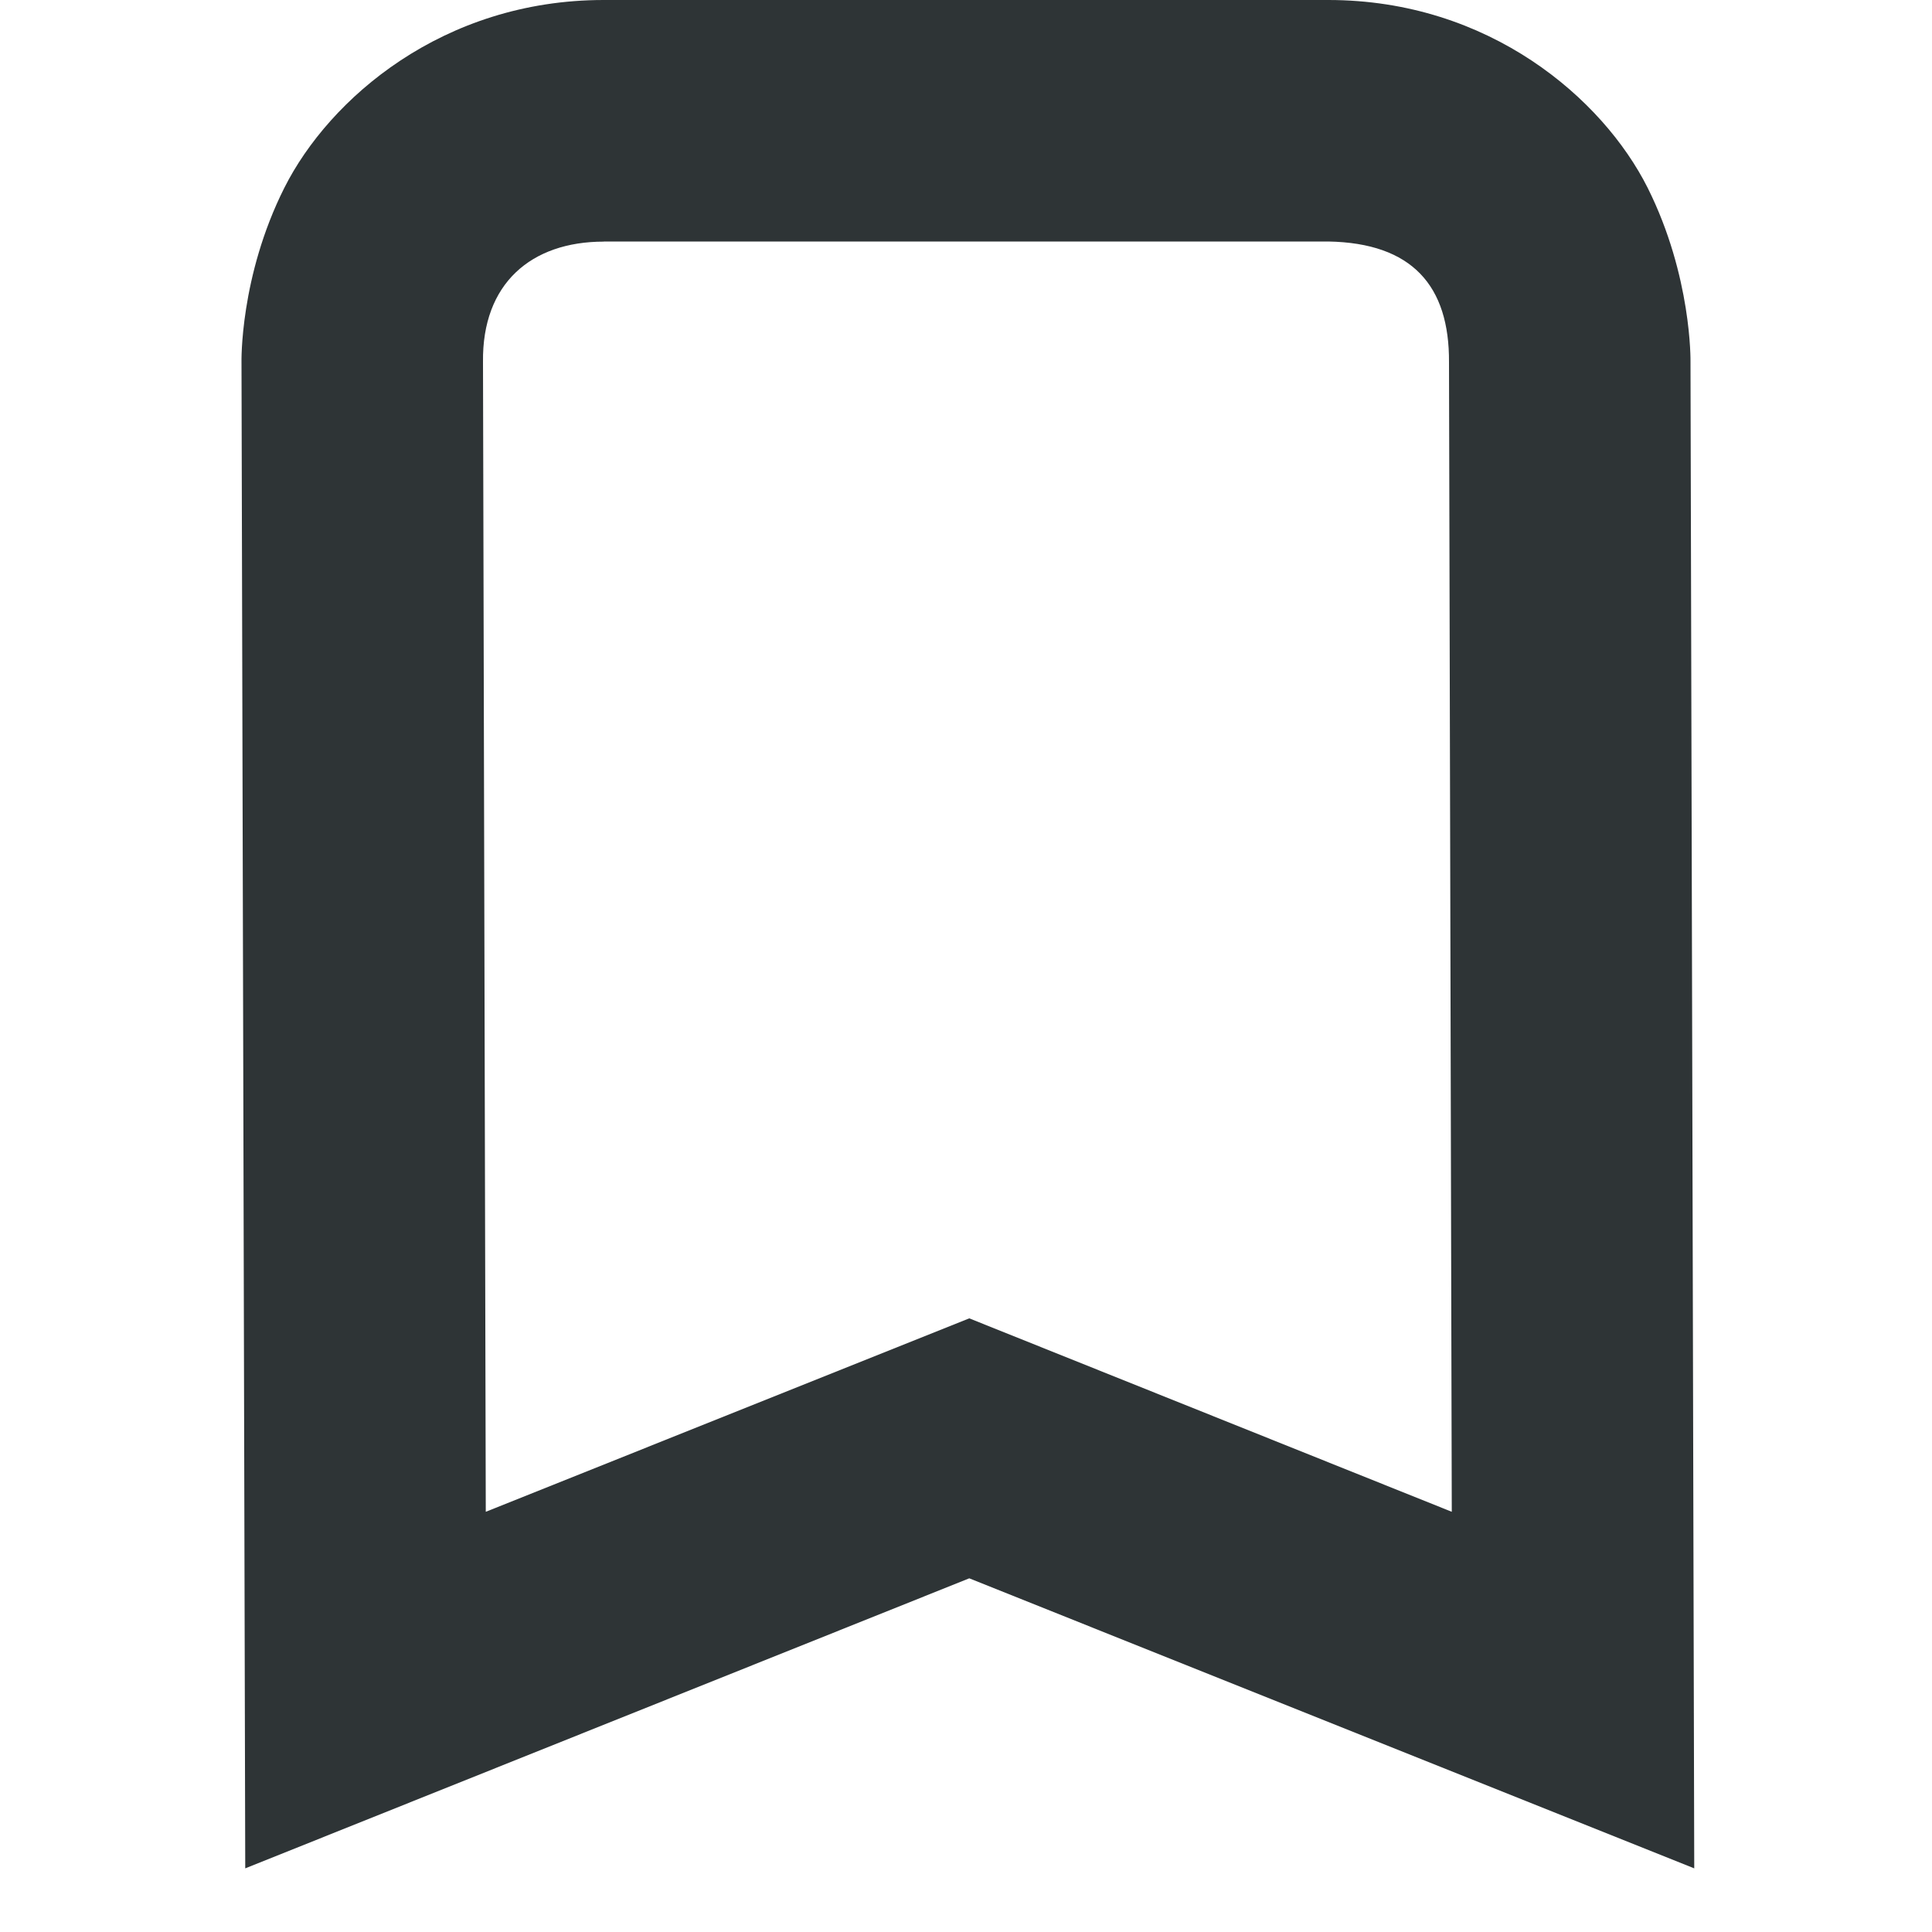
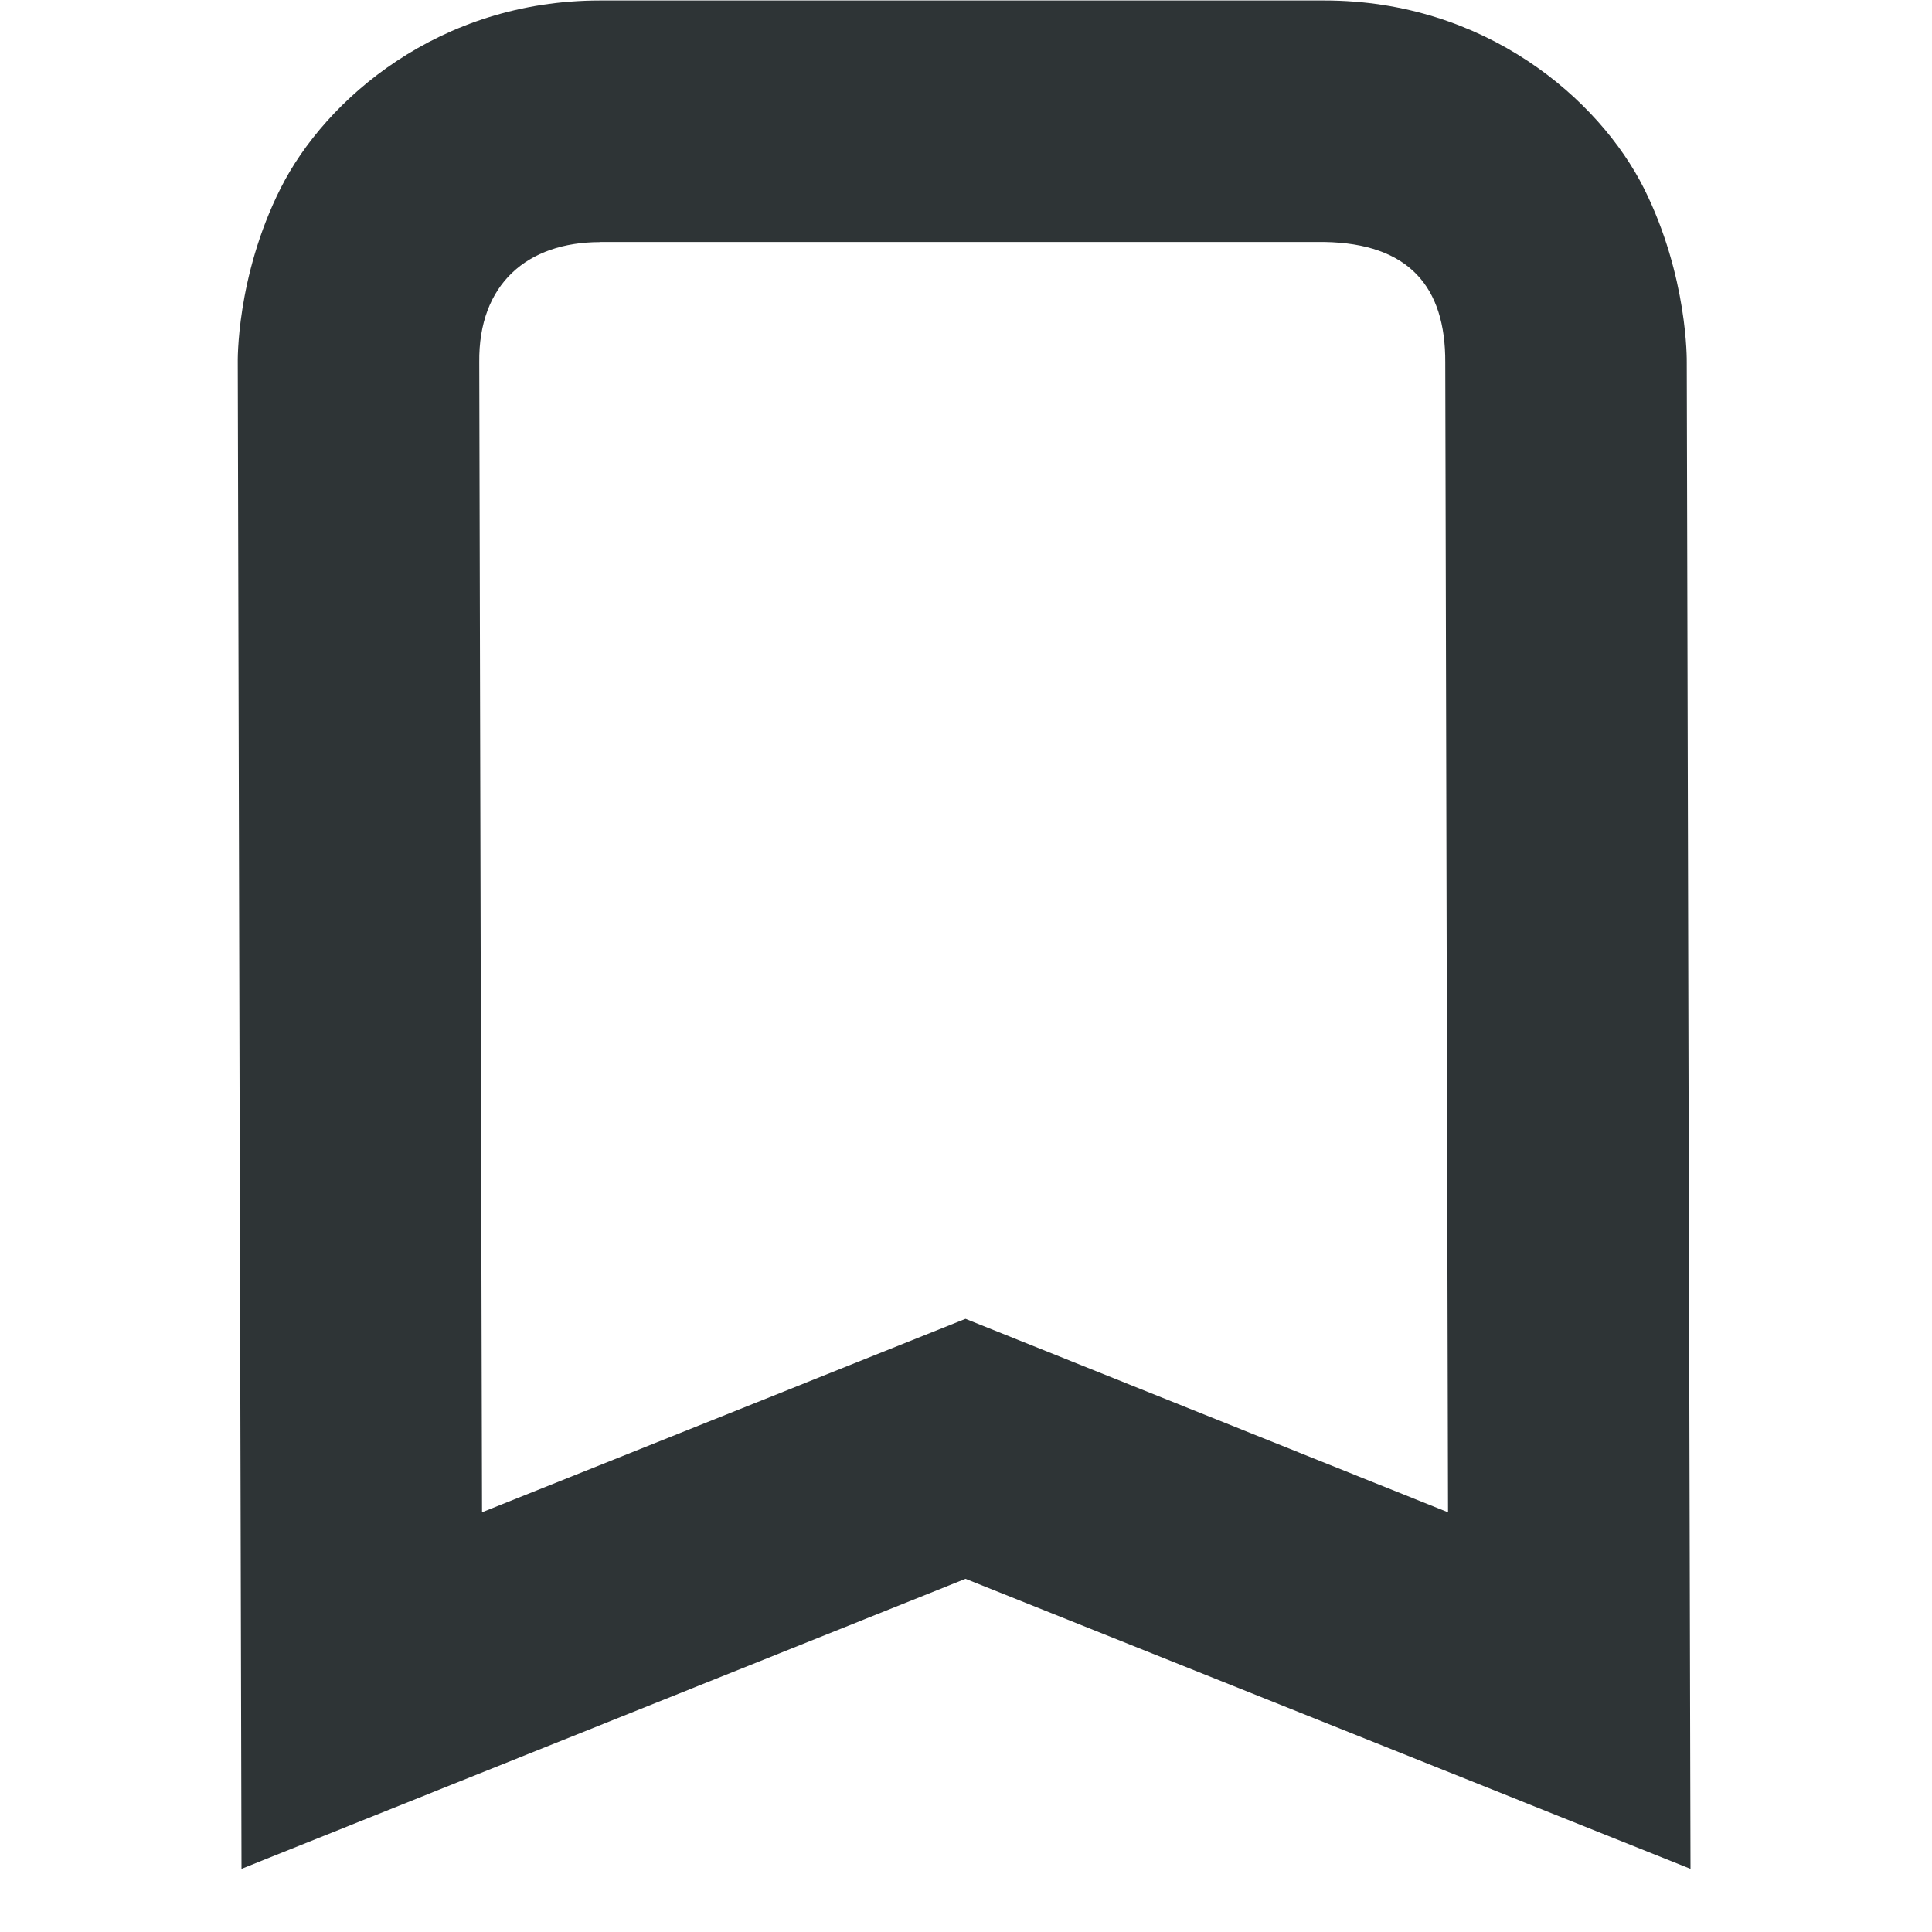
<svg xmlns="http://www.w3.org/2000/svg" height="16px" viewBox="0 0 16 16" width="16px">
-   <path d="m 5 0 c -1.332 0 -2.273 0.816 -2.645 1.555 c -0.371 0.738 -0.355 1.445 -0.355 1.445 l 0.031 12.473 l 5.996 -2.402 l 6.004 2.402 l -0.031 -12.477 c 0 -0.004 0.012 -0.707 -0.355 -1.441 c -0.371 -0.738 -1.312 -1.555 -2.645 -1.555 z m 0 2 h 6 c 0.695 0.012 1.004 0.367 1 1 l 0.023 9.52 l -3.996 -1.602 l -4.004 1.602 l -0.023 -9.523 c -0.008 -0.648 0.398 -0.996 1 -0.996 z m 0 0" fill="#2e3436" />
+   <path d="m 4.969 0.004 c -1.332 0 -2.273 0.816 -2.645 1.555 c -0.371 0.738 -0.355 1.445 -0.355 1.445 l 0.031 12.473 l 5.996 -2.402 l 6.004 2.402 l -0.031 -12.477 c 0 -0.004 0.012 -0.707 -0.355 -1.441 c -0.371 -0.738 -1.312 -1.555 -2.645 -1.555 z m 0 2 h 6 c 0.695 0.012 1.004 0.367 1 1 l 0.023 9.52 l -3.996 -1.602 l -4.004 1.602 l -0.023 -9.523 c -0.008 -0.648 0.398 -0.996 1 -0.996 z m 0 0" fill="#2e3436" />
</svg>
